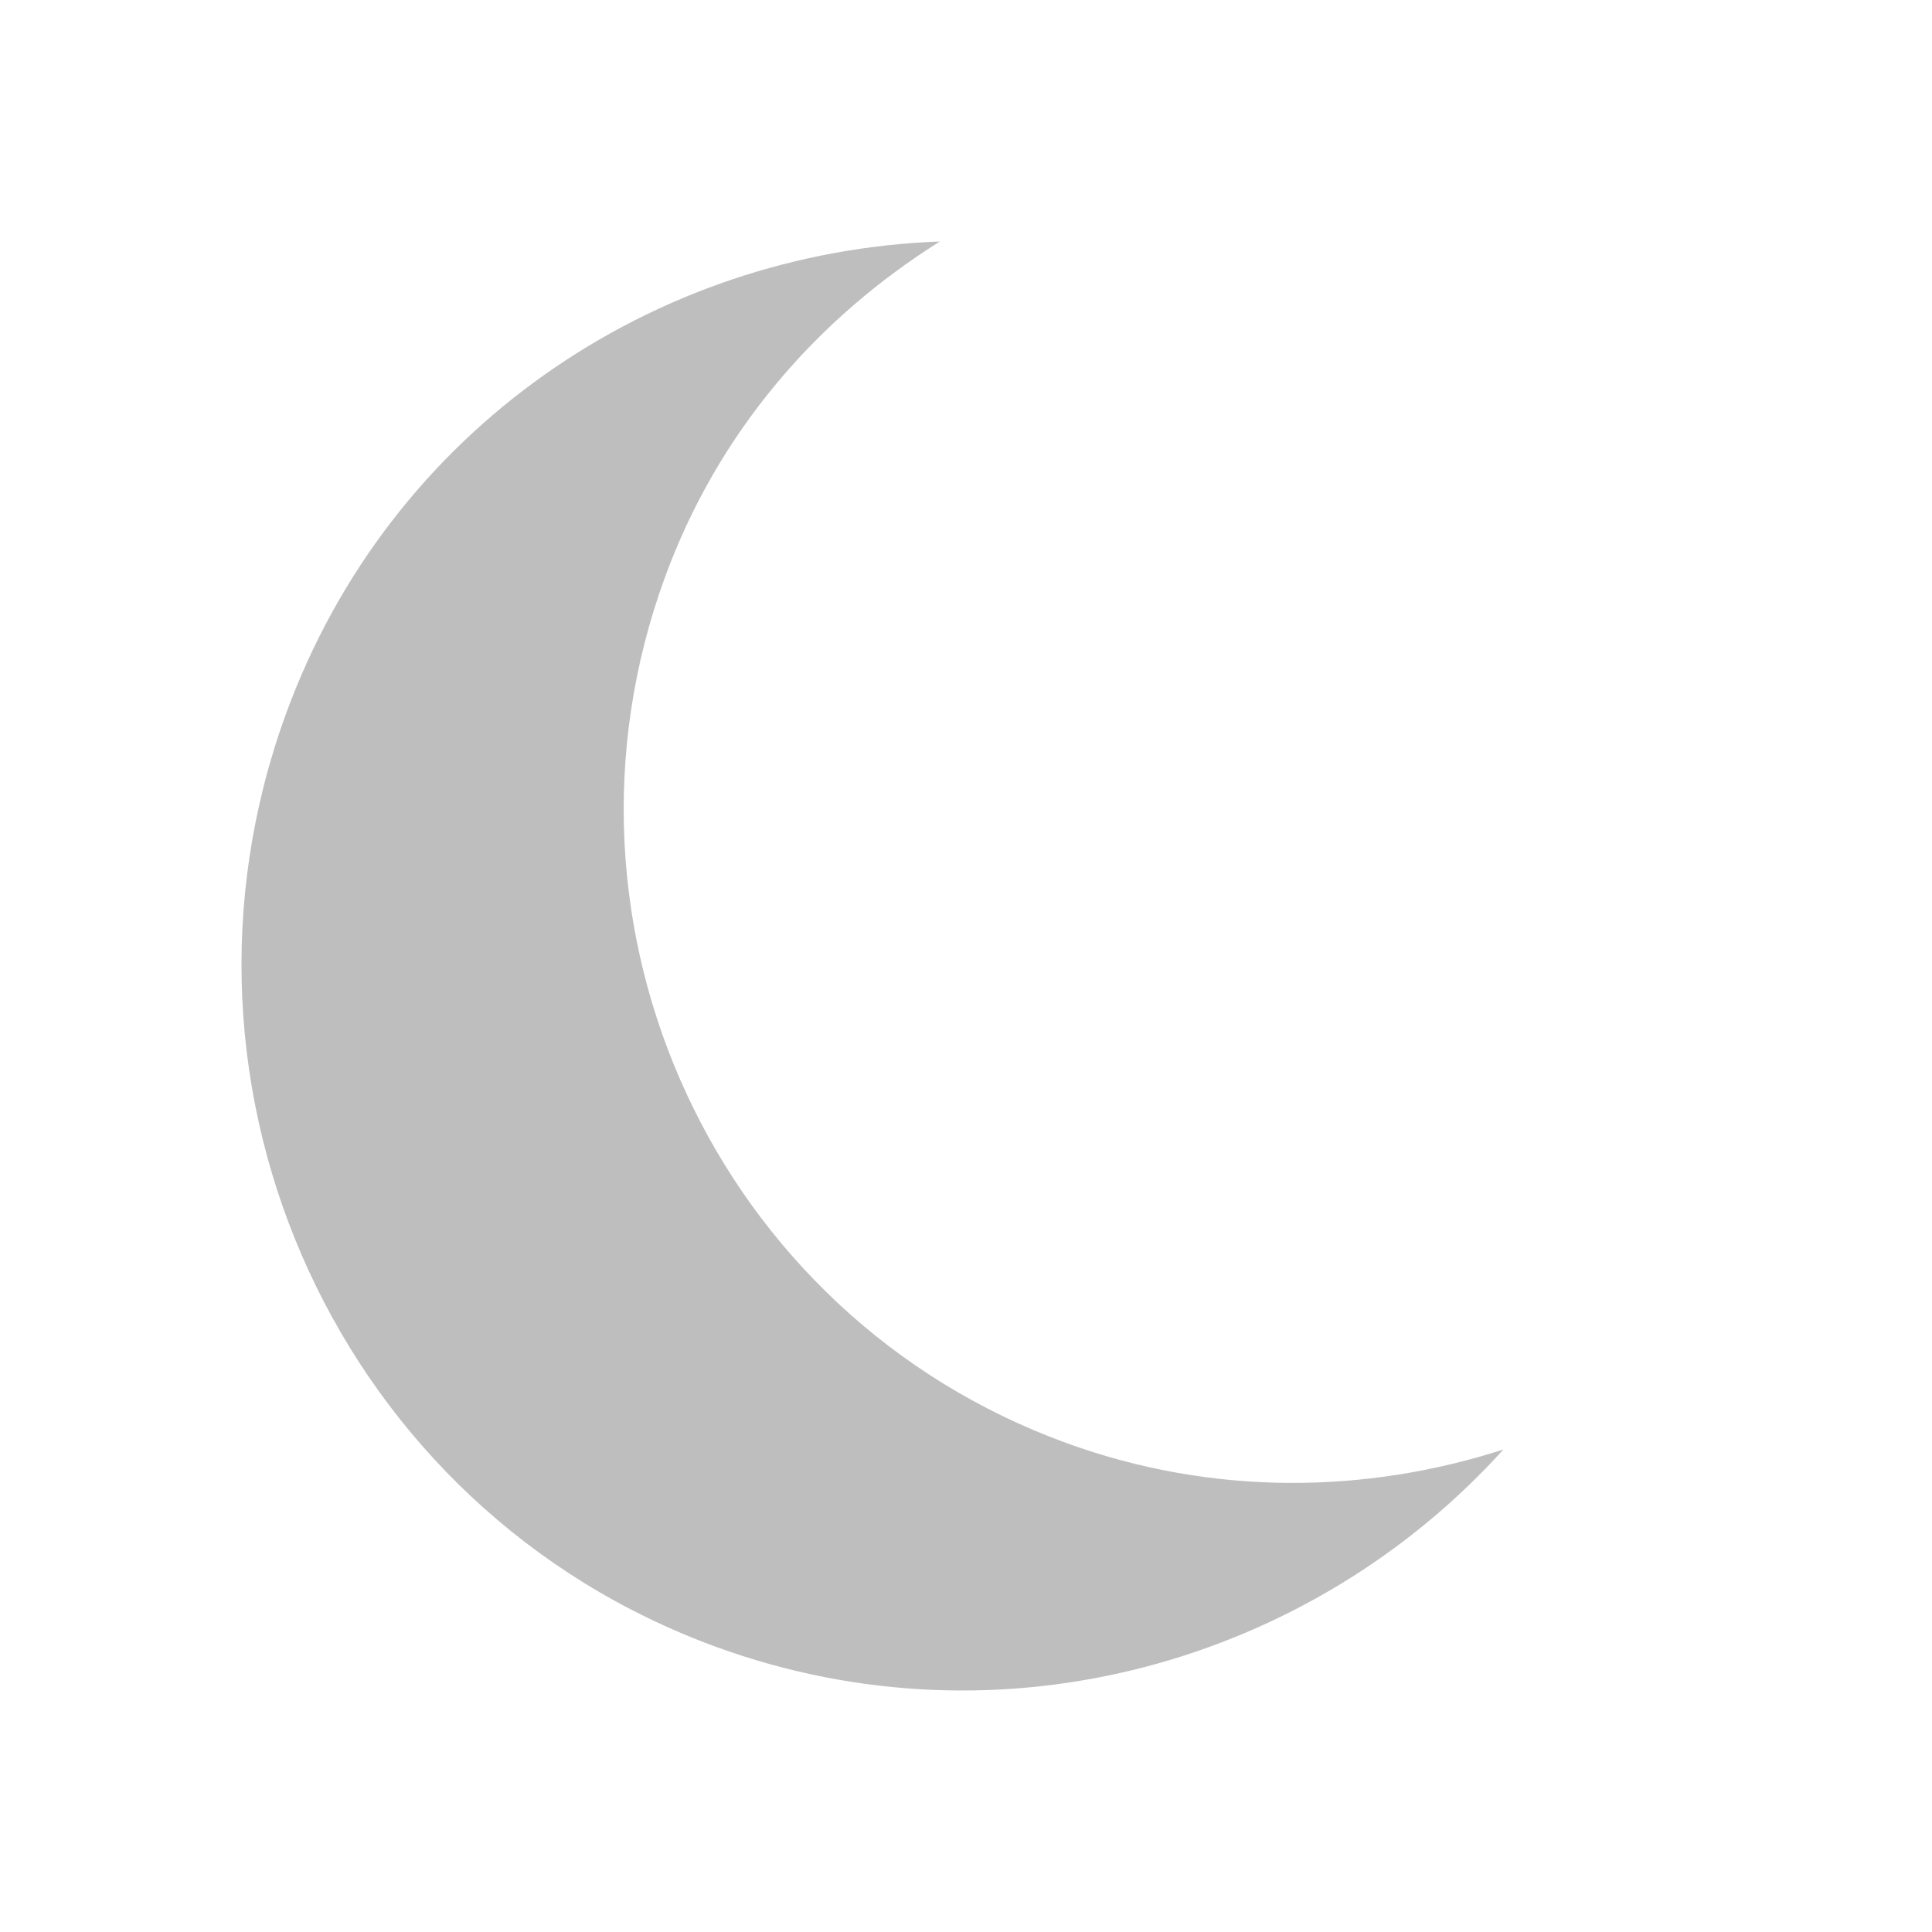
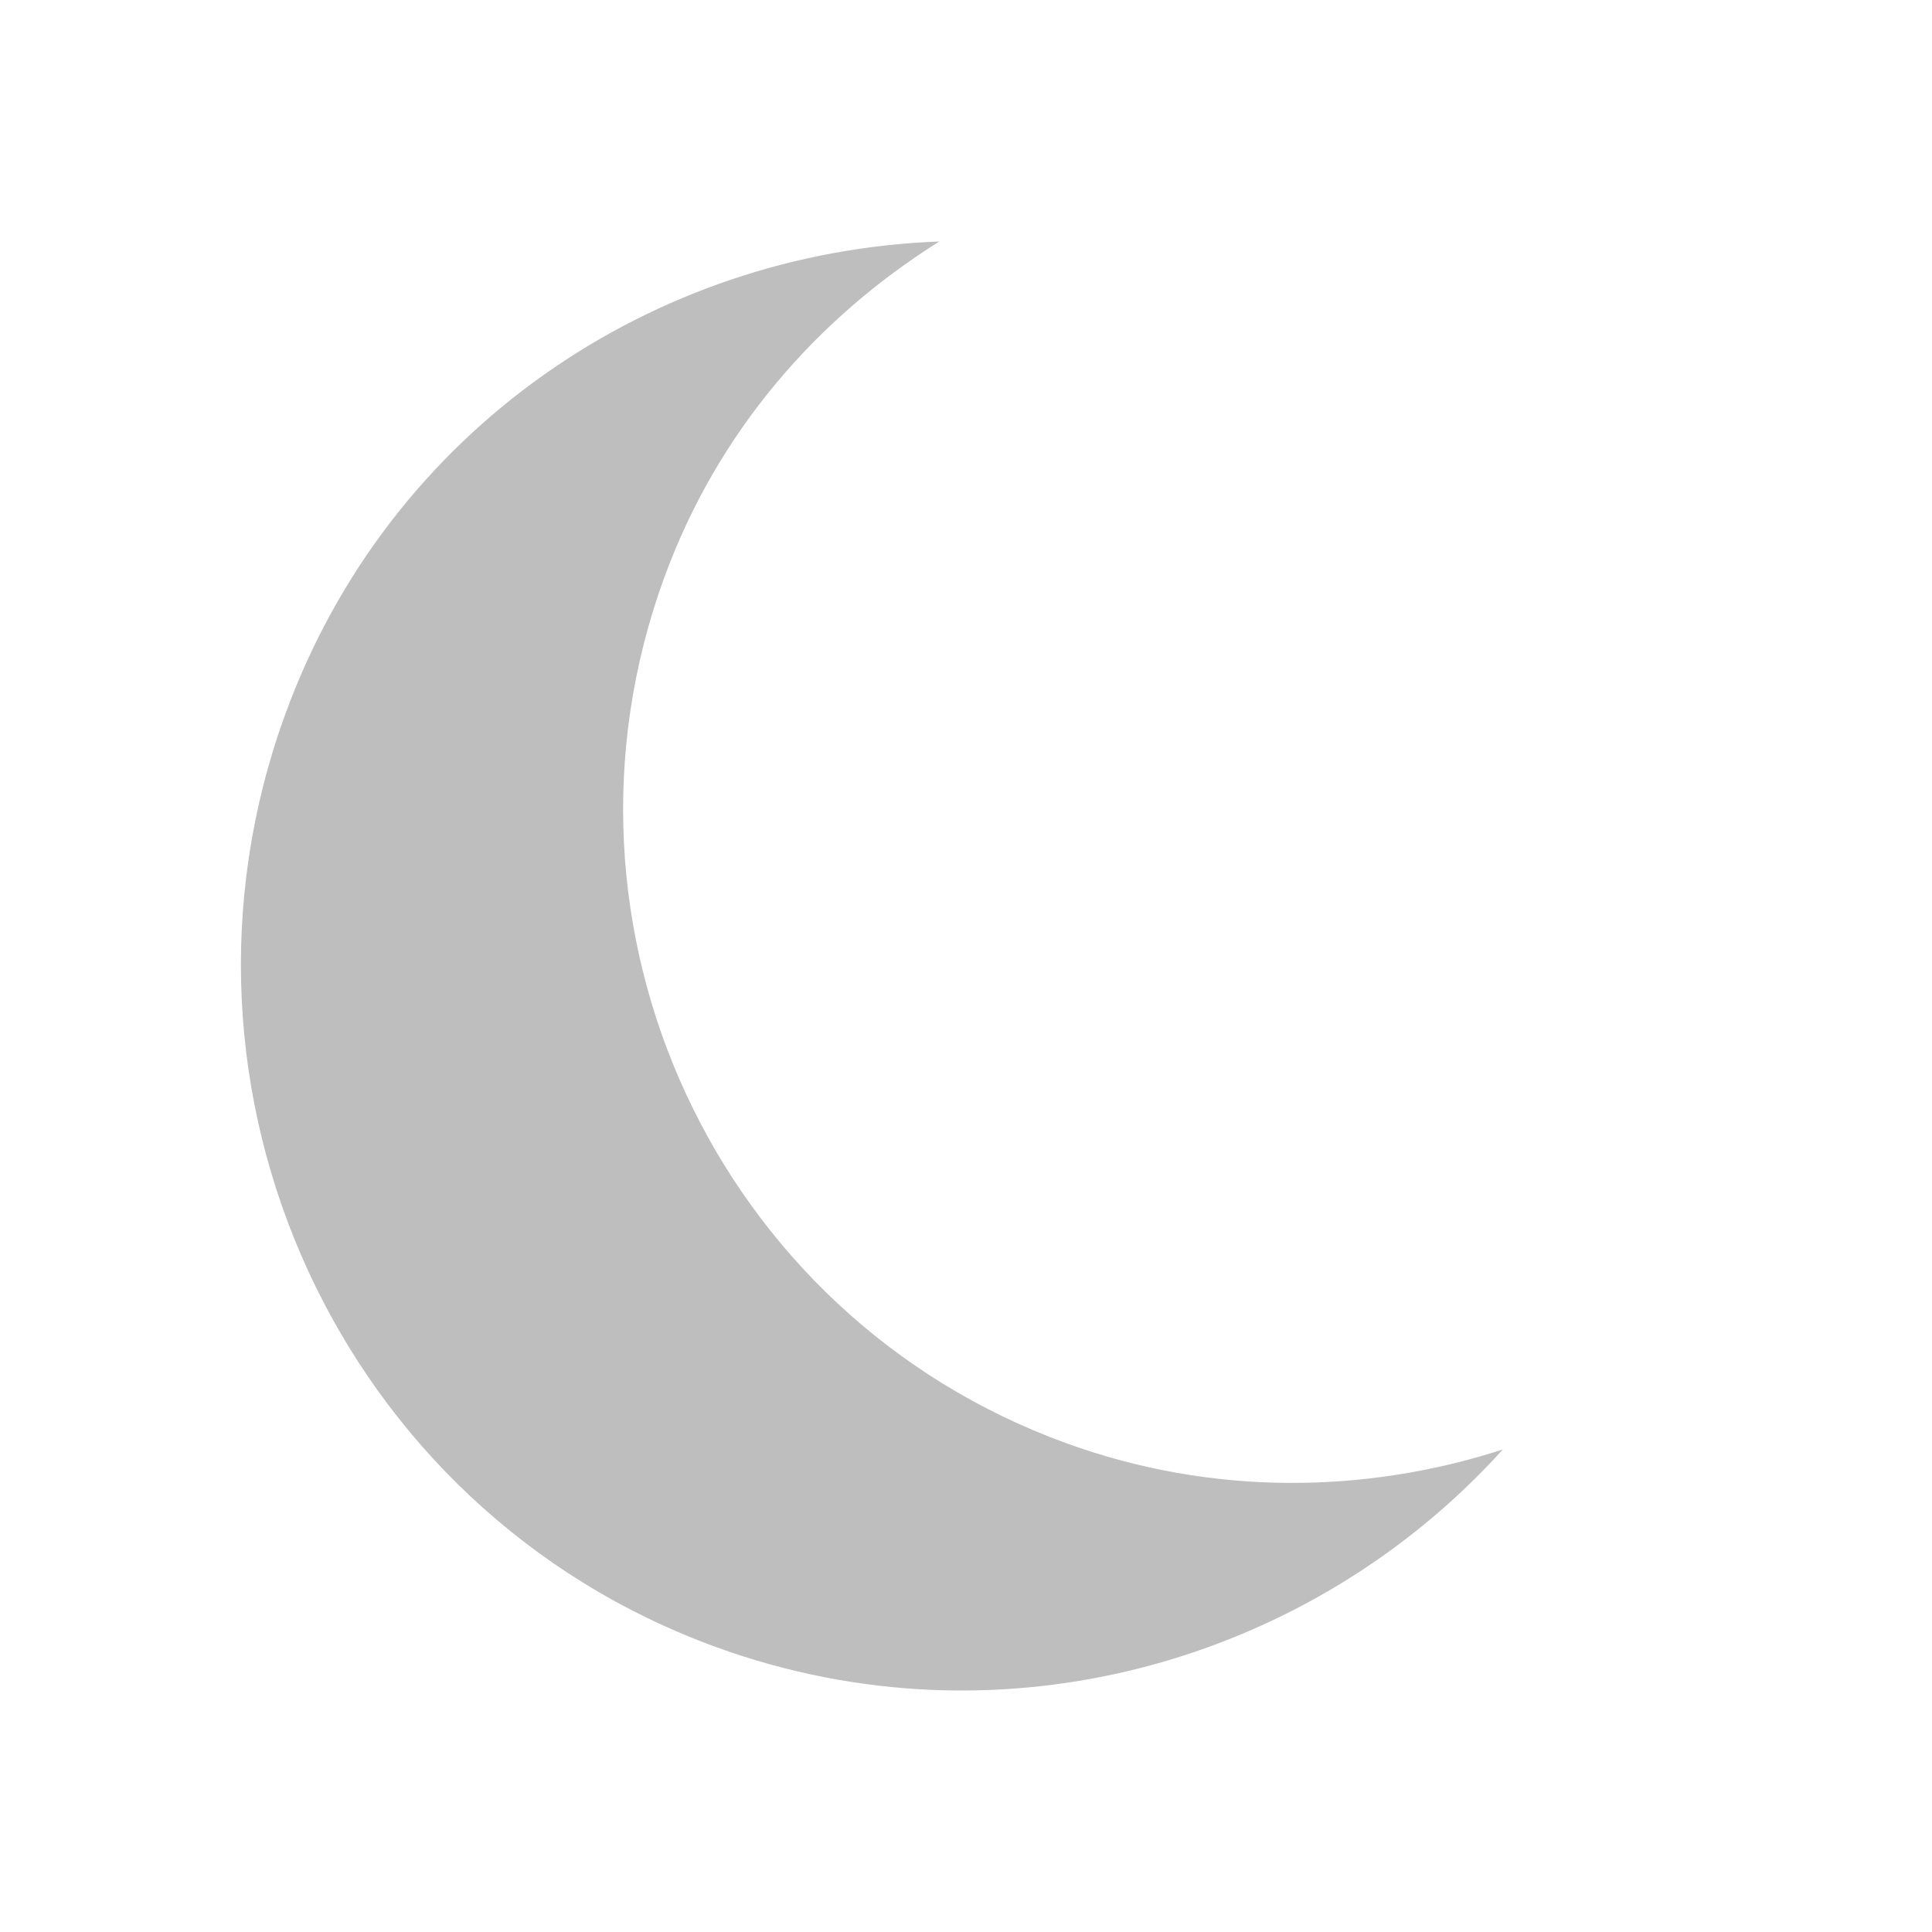
- <svg xmlns="http://www.w3.org/2000/svg" enable-background="new" height="16" width="16">
-   <path d="m388.783-241.002c-2.371.087-4.556 1.549-5.418 3.916-1.135 3.118.449 6.589 3.567 7.724 2.367.861 4.926.124 6.517-1.636-1.14.368-2.408.388-3.621-.054-2.895-1.054-4.379-4.266-3.326-7.161.441-1.212 1.265-2.153 2.28-2.789z" fill="#bebebe" transform="translate(-380.9982 243.0019)" />
+ <svg xmlns="http://www.w3.org/2000/svg" version="1.1" viewBox="0 0 16 16">
+   <path transform="translate(-381 243)" d="m388.78-241c-2.371 0.087-4.556 1.549-5.418 3.916-1.135 3.118 0.449 6.589 3.567 7.724 2.367 0.861 4.926 0.124 6.517-1.636-1.139 0.368-2.408 0.388-3.621-0.054-2.895-1.054-4.379-4.266-3.326-7.161 0.441-1.212 1.265-2.153 2.28-2.789z" fill="#bebebe" />
</svg>
